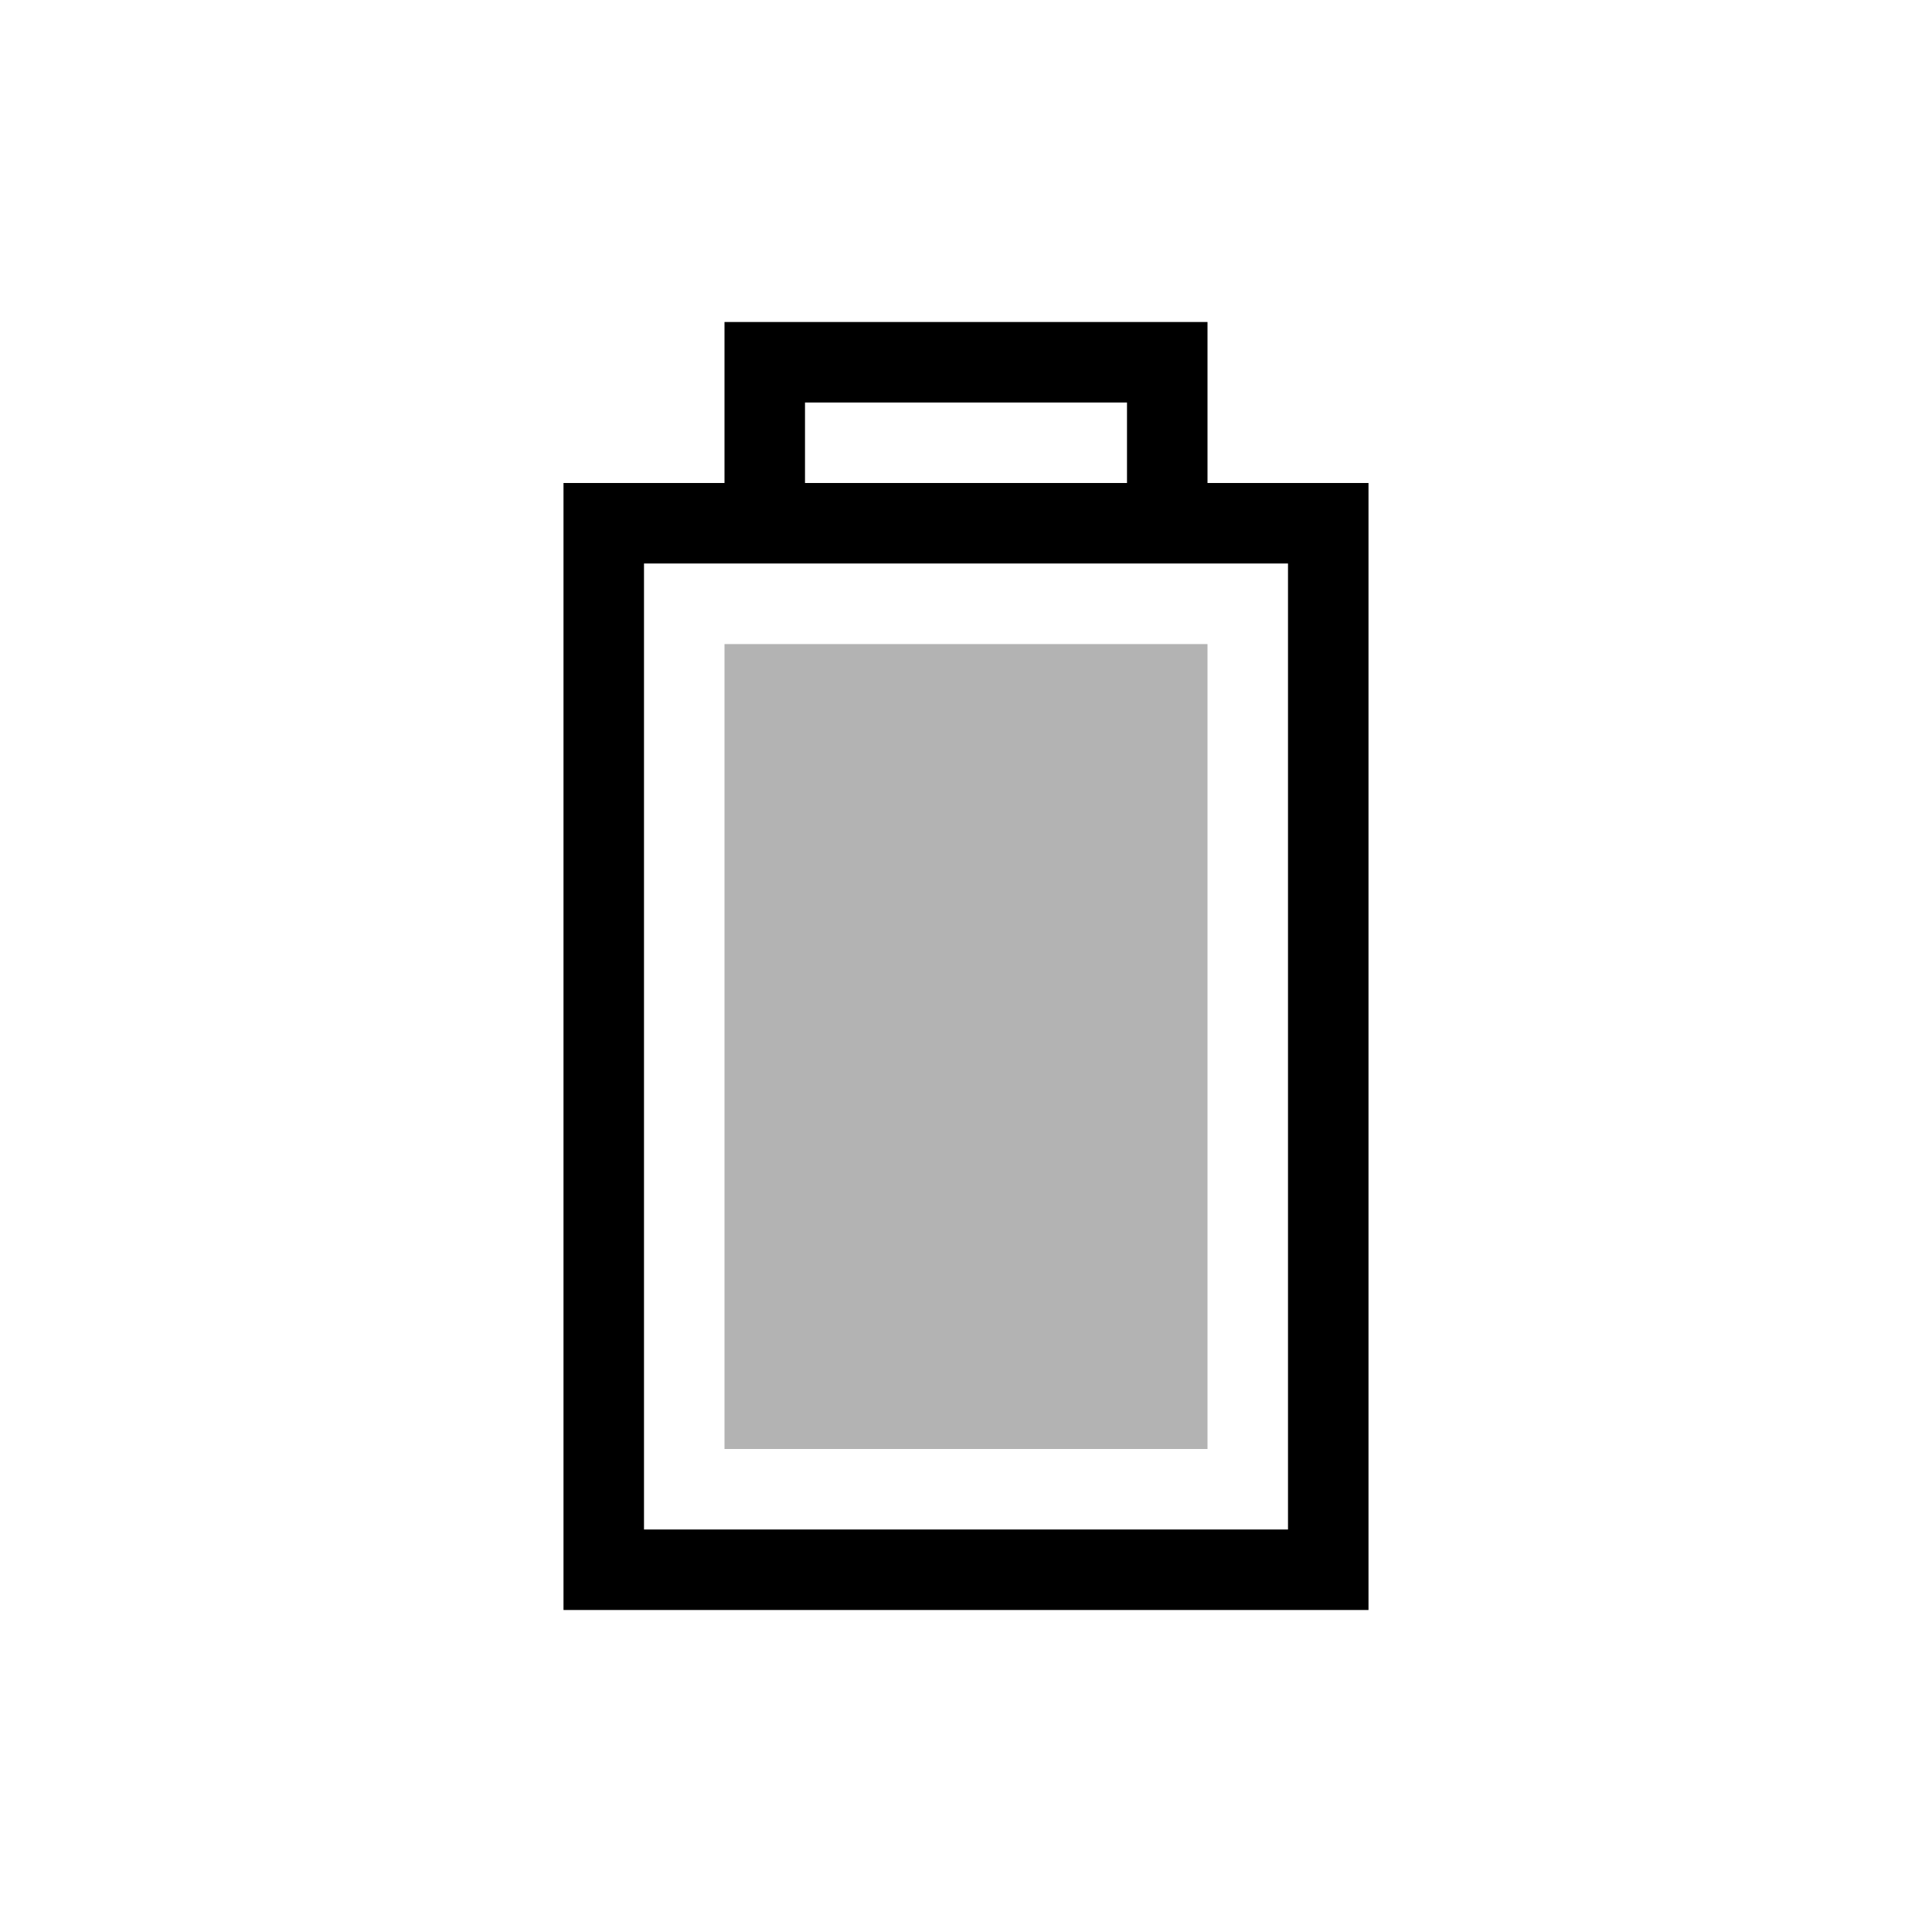
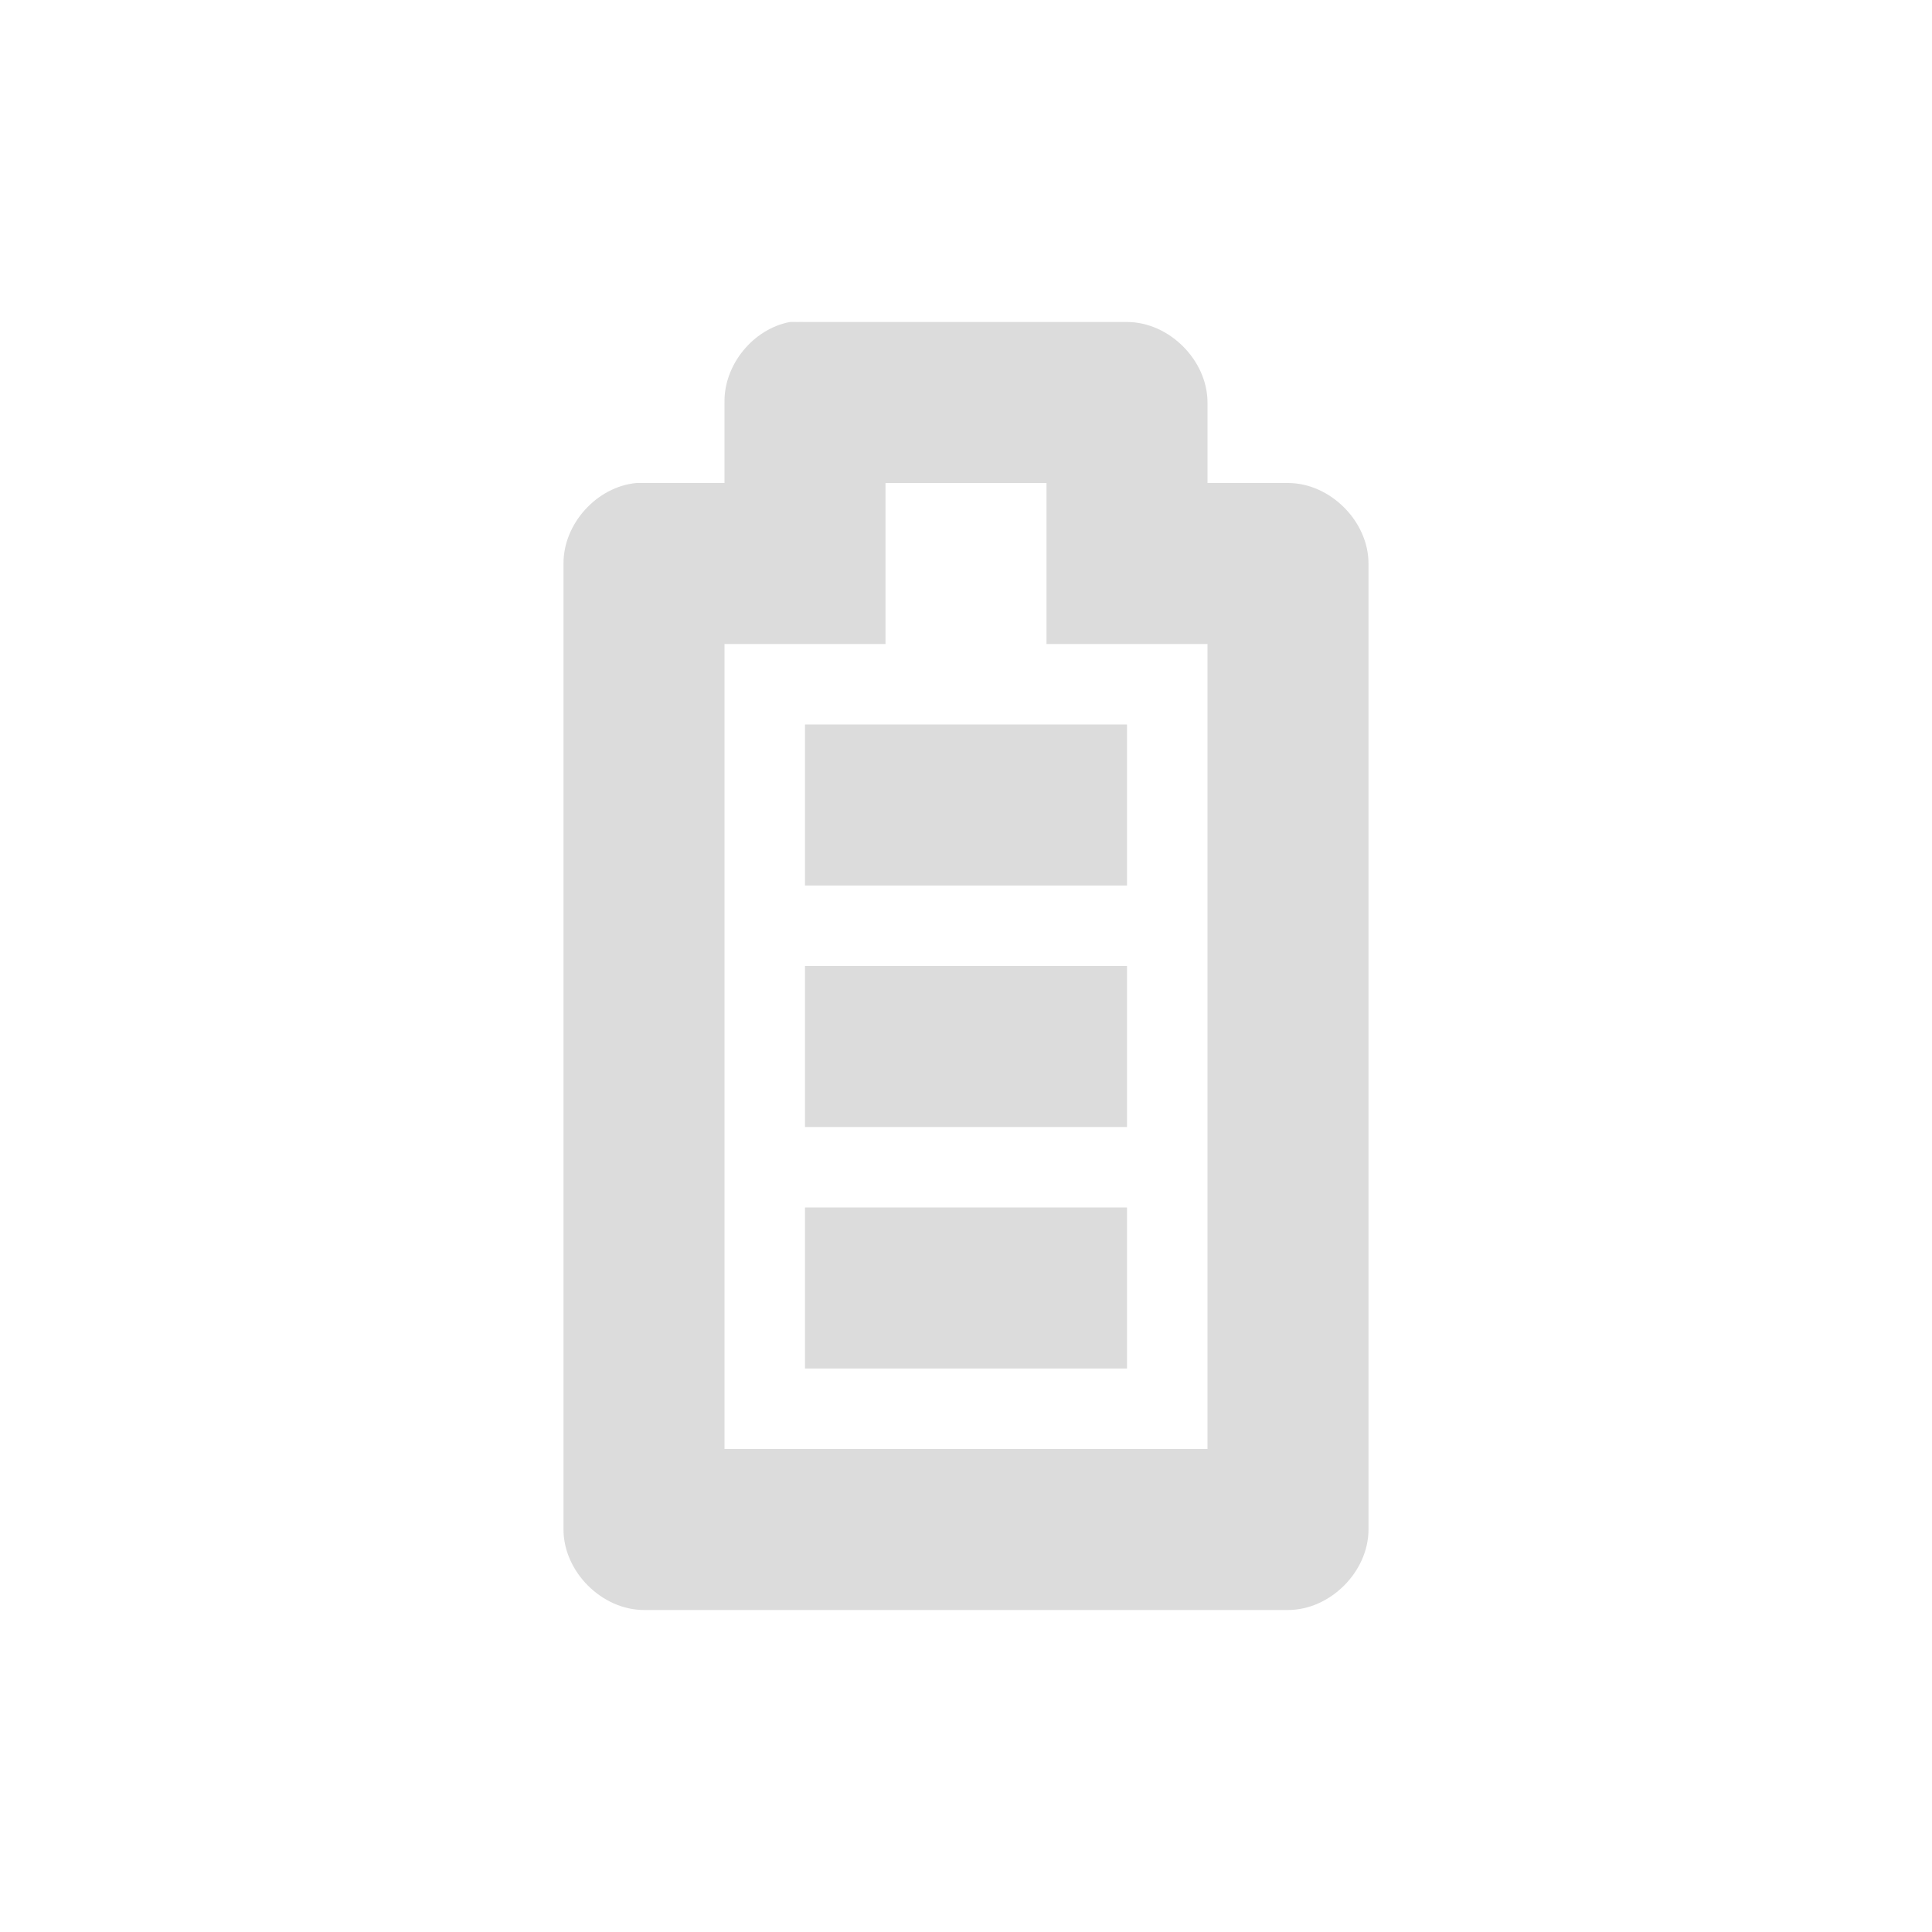
<svg xmlns="http://www.w3.org/2000/svg" id="svg3196" height="24" width="24" version="1.0">
  <defs id="defs8" />
-   <path style="font-size:medium;font-style:normal;font-variant:normal;font-weight:normal;font-stretch:normal;text-indent:0;text-align:start;text-decoration:none;line-height:normal;letter-spacing:normal;word-spacing:normal;text-transform:none;direction:ltr;block-progression:tb;writing-mode:lr-tb;text-anchor:start;baseline-shift:baseline;opacity:1.0;color:#000000;fill:#f9f9f9#f9f9f9#cdcdcd#000000;fill-opacity:1;stroke:none;stroke-width:1;marker:none;visibility:visible;display:inline;overflow:visible;enable-background:accumulate;font-family:Sans;-inkscape-font-specification:Sans" d="M 9,4 9,6 7.5,6 7,6 l 0,0.5 0,13 0,0.5 0.5,0 9,0 0.5,0 0,-0.5 0,-13 L 17,6 16.5,6 15,6 15,4 13.5,4 10.5,4 9,4 z m 1,1 4,0 0,1 -4,0 0,-1 z M 8,7 16,7 16,19 8,19 8,7 z" id="rect2388" />
-   <path style="opacity:0.3;fill:#f9f9f9#f9f9f9#cdcdcd#000000;fill-opacity:1" d="m 9,18 0,-9.999 6,0 L 15,18 z" id="rect3162" />
+   <g transform="translate(-183,-163)" id="g14122">
+     <path id="rect14006-5-1" d="m 192.812,167 c -0.458,0.087 -0.821,0.533 -0.812,1 l 0,1 -1,0 c -0.031,-0.001 -0.062,-0.001 -0.094,0 -0.492,0.046 -0.908,0.506 -0.906,1 l 0,12 c 5e-5,0.524 0.476,1 1,1 l 8,0 c 0.524,-5e-5 1,-0.476 1,-1 l 0,-12 c -5e-5,-0.524 -0.476,-1 -1,-1 l -1,0 0,-1 c -5e-5,-0.524 -0.476,-1 -1,-1 l -4,0 c -0.031,-0.001 -0.062,-0.001 -0.094,0 -0.031,-0.001 -0.062,-0.001 -0.094,0 z m -0.812,4 2,0 0,-2 2,0 0,2 2,0 0,10 -6,0 z" style="font-size:medium;font-style:normal;font-variant:normal;font-weight:normal;font-stretch:normal;text-indent:0;text-align:start;text-decoration:none;line-height:normal;letter-spacing:normal;word-spacing:normal;text-transform:none;direction:ltr;block-progression:tb;writing-mode:lr-tb;text-anchor:start;baseline-shift:baseline;color:#000000;fill:#dcdcdc;fill-opacity:1;fill-rule:nonzero;stroke:none;stroke-width:2;marker:none;visibility:visible;display:inline;overflow:visible;enable-background:accumulate;font-family:Sans;-inkscape-font-specification:Sans" />
+     <path id="path14019-5-2" d="m 193,180 0,-2 4,0 0,2 z" style="fill:#dcdcdc;fill-opacity:1;stroke:none" />
+     <path id="path14019-5-7-3" d="m 193,177 0,-2 4,0 0,2 z" style="fill:#dcdcdc;fill-opacity:1;stroke:none" />
+     <path id="path14019-5-7-3-8" d="m 193,174 0,-2 4,0 0,2 z" style="fill:#dcdcdc;fill-opacity:1;stroke:none" />
+   </g>
</svg>
